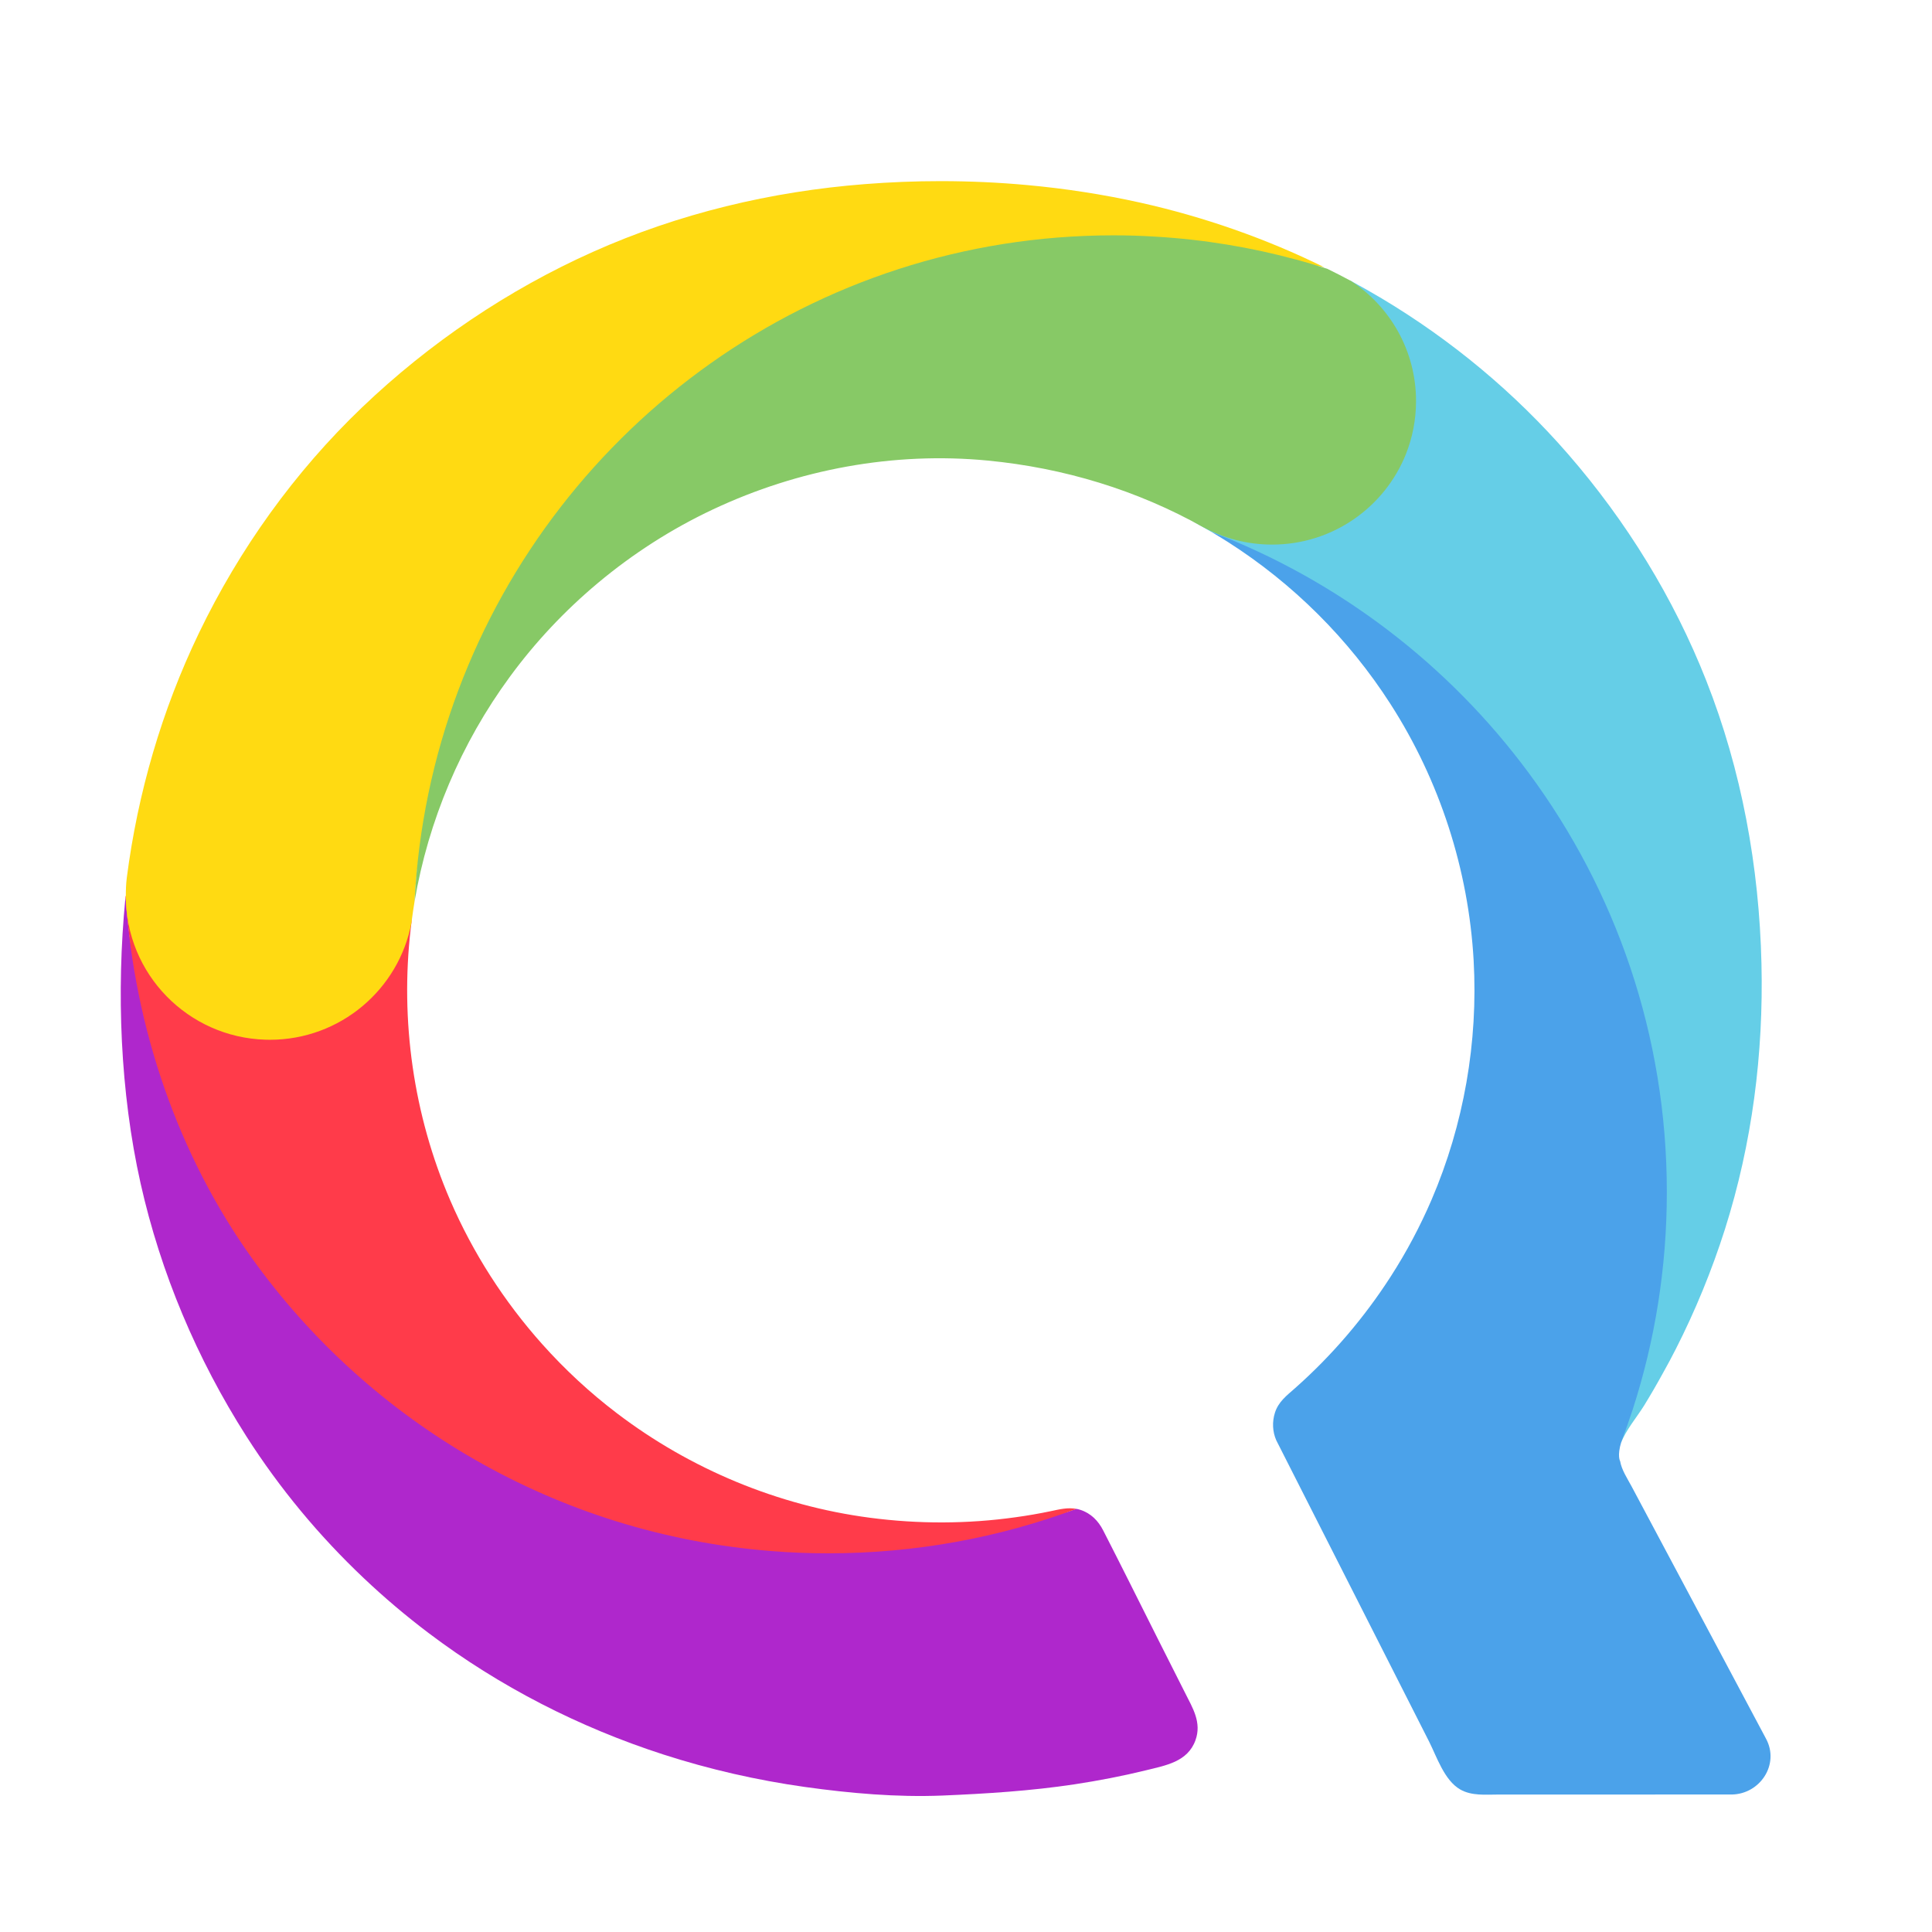
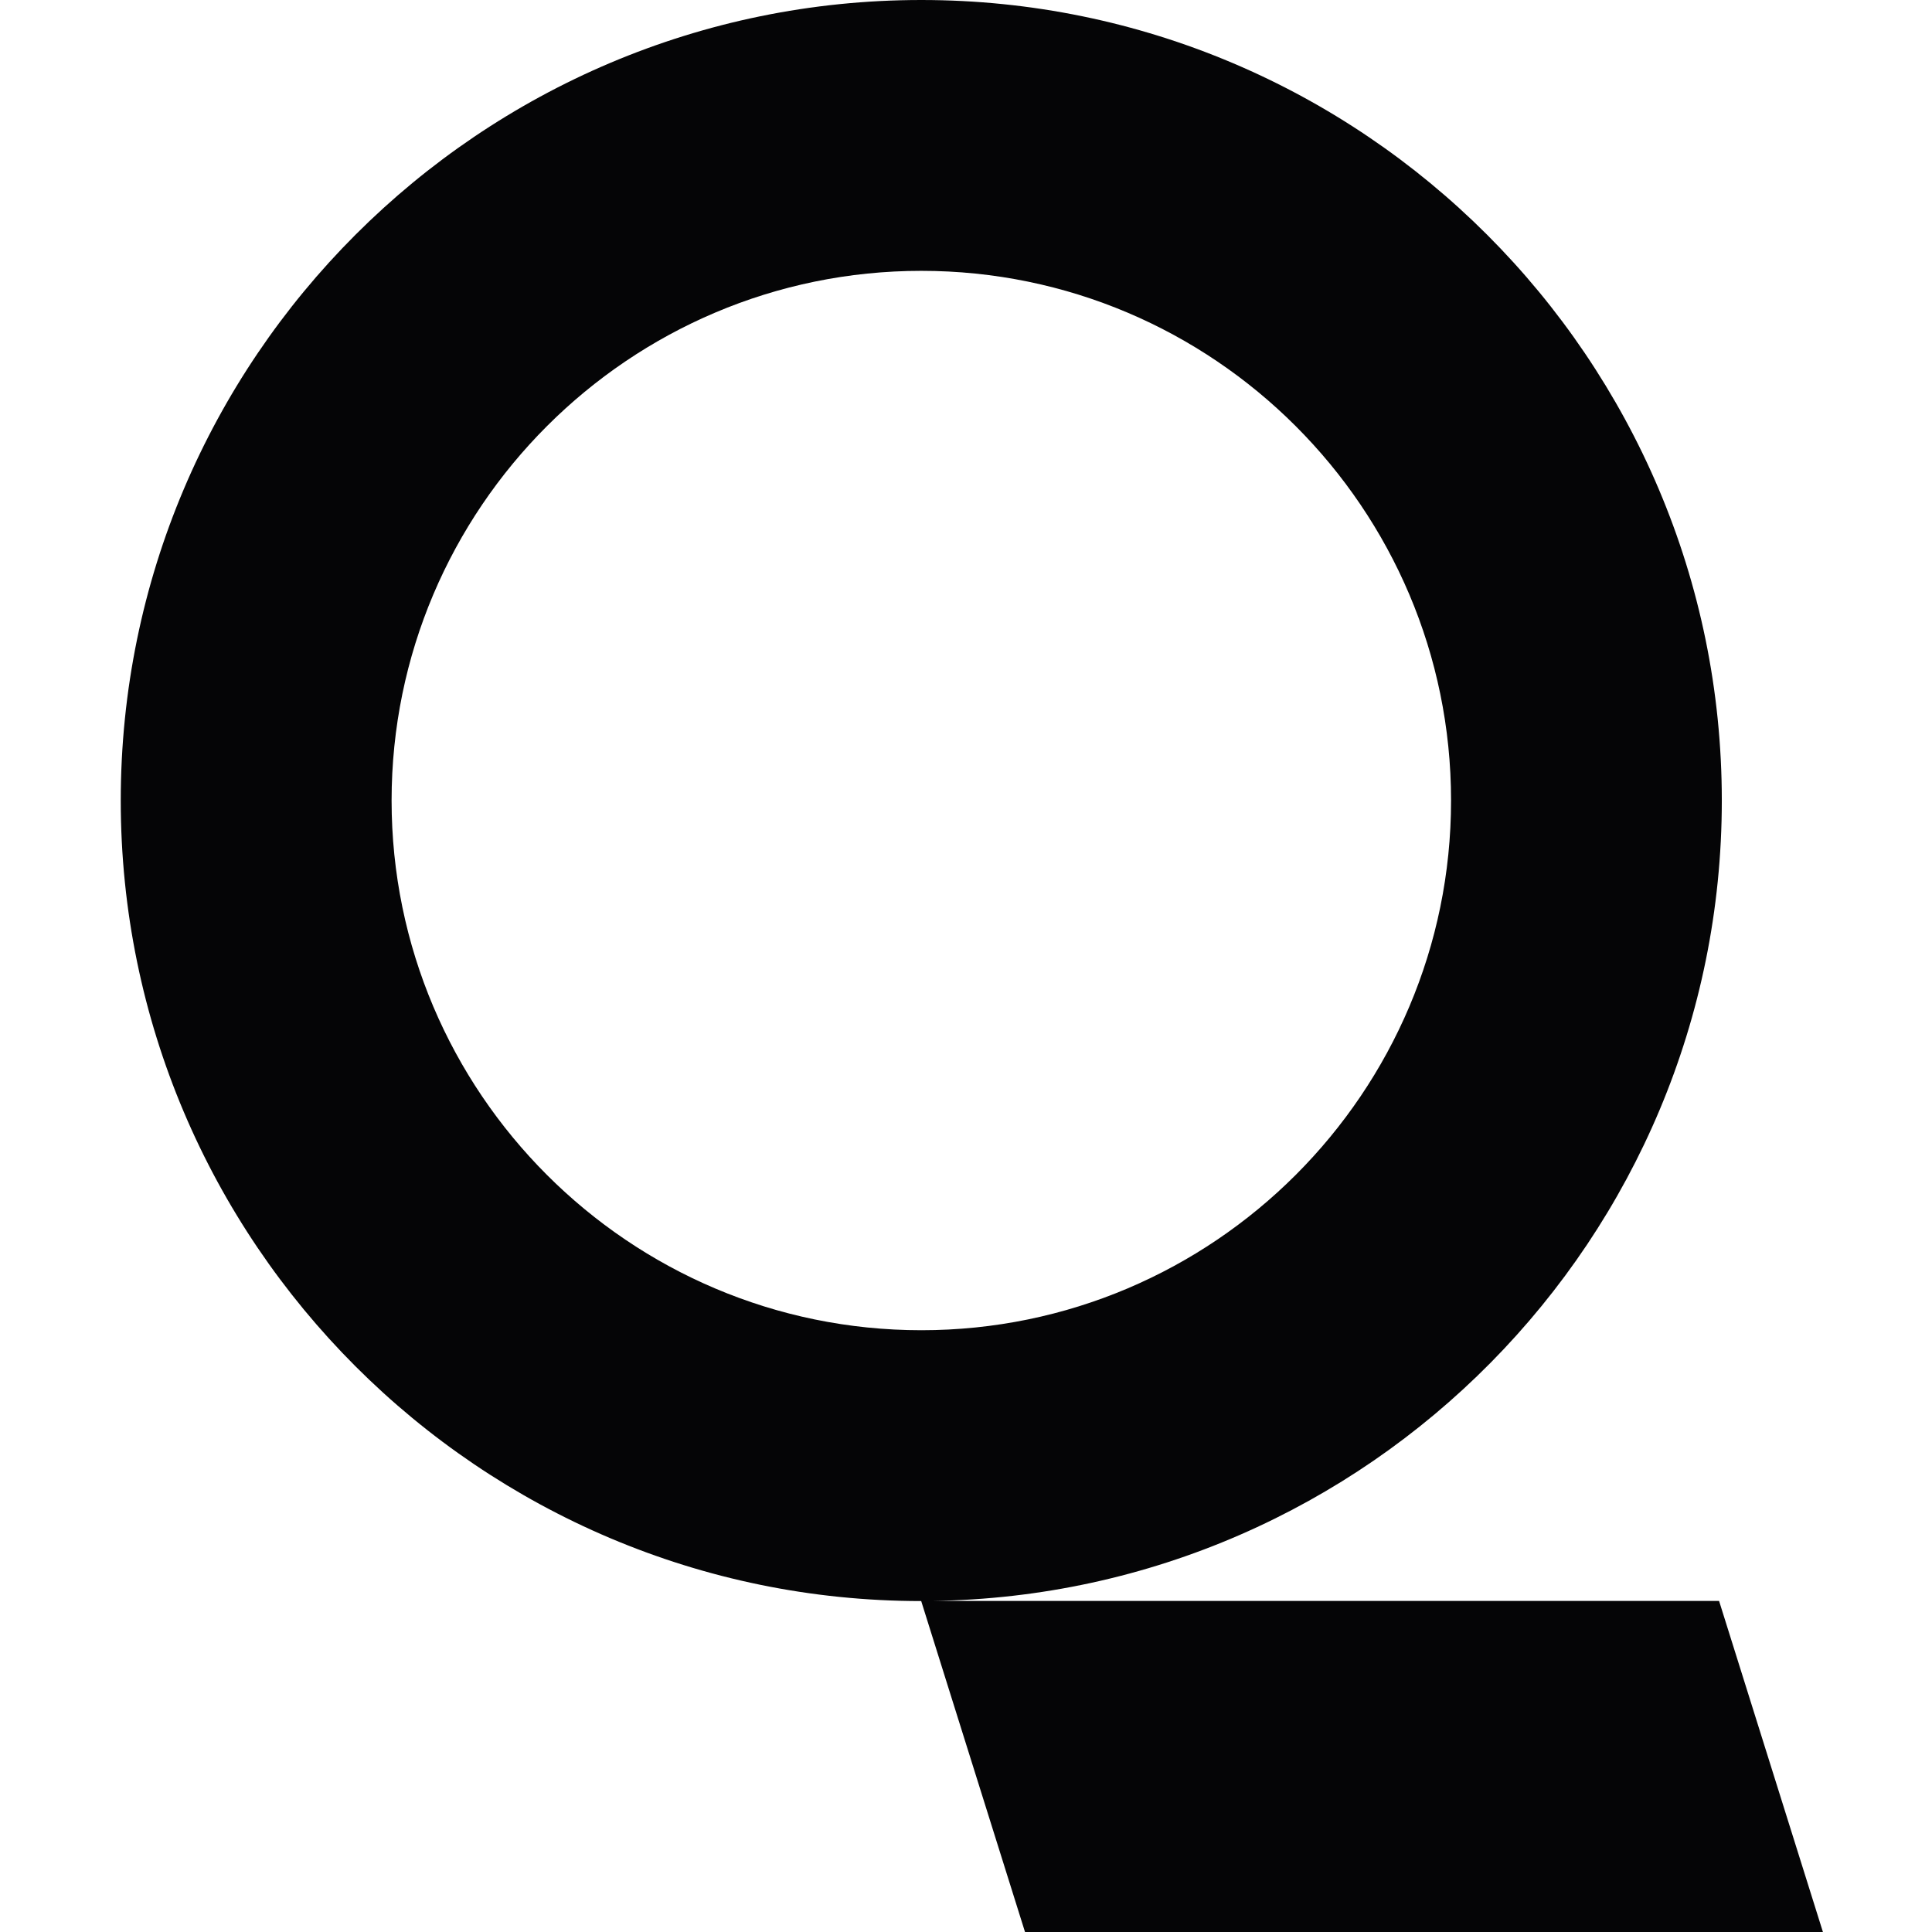
- <svg xmlns="http://www.w3.org/2000/svg" width="48" height="48" viewBox="0 0 48 48">
-   <g fill="none" fill-rule="evenodd">
-     <g>
-       <g>
-         <g>
-           <g>
-             <path fill="#AF27CC" d="M29.702 43.233c-.193.54-.74.628-1.233.75-.587.144-1.182.258-1.78.349-1.084.163-2.18.232-3.275.278-1.134.046-2.292-.056-3.414-.213-1.194-.168-2.373-.437-3.519-.807-2.093-.676-4.075-1.69-5.829-3.015-.563-.425-1.1-.88-1.612-1.364-1.11-1.05-2.093-2.233-2.917-3.523-1.229-1.926-2.13-4.059-2.63-6.287-.508-2.27-.603-4.76-.379-7.074l.006-.053c.217 3.288 1.619 7.447 7.098 12.177 5.679 4.903 14.606 3.75 16.525 3.036.03.005.06.013.09.022.265.083.453.273.576.515.445.868.879 1.742 1.317 2.613l.046.092.672 1.332c.188.375.415.733.258 1.172" transform="translate(-812 -216) translate(696) translate(30 176) translate(86 40)" />
-             <path fill="#FF3B4A" d="M3.126 22.265c.26-1.589 1.9-3.232 3.815-3.037 2.427.247 3.37 2.157 3.282 3.692l-.019.152c-.265 2.287.069 4.632.981 6.749.564 1.307 1.341 2.516 2.287 3.575.562.629 1.182 1.204 1.854 1.715 1.825 1.39 4.009 2.298 6.287 2.597 1.201.158 2.423.156 3.623-.013.292-.04.58-.09.868-.15.217-.046.422-.098.639-.057-1.92.714-3.997 1.104-6.168 1.104-.478 0-.95-.019-1.418-.057-5.327-.42-9.981-3.199-12.9-7.279-1.814-2.536-2.92-5.694-3.137-8.982" transform="translate(-812 -216) translate(696) translate(30 176) translate(86 40)" />
-             <path fill="#FFDA12" d="M23.366 4.5c-.627 0-1.253.025-1.876.074-2.33.181-4.628.73-6.762 1.685-2.11.944-4.062 2.266-5.73 3.86-1.68 1.607-3.052 3.523-4.058 5.614-.921 1.915-1.519 3.973-1.79 6.076v.001c-.019.15-.024.3-.024.455 0 1.934 1.542 3.507 3.467 3.566l.111.002c1.752 0 3.21-1.255 3.519-2.913v-.004c.014-.105.028-.21.044-.313l.001-.004.03-.193c.094-1.839.74-6.552 5.978-11.221 6.708-5.978 16.404-4.63 16.626-4.545-1.454-.715-2.993-1.253-4.574-1.606-.925-.205-1.863-.35-2.807-.436-.708-.065-1.418-.097-2.128-.098h-.027z" transform="translate(-812 -216) translate(696) translate(30 176) translate(86 40)" />
-             <path fill="#65CEE7" d="M42.855 30.542c-.326 1.024-.736 2.024-1.224 2.982-.1.197-.205.393-.314.587-.15.274-.307.545-.47.81-.175.283-.463.62-.579.944 0 0 1.078-4.557.305-9.118-.921-5.439-7.311-12.327-10.49-13.539-.06-.036-.122-.071-.184-.106V13.1c-2.093-1.114-1.992-3.505-1.443-4.812.556-1.325 2.472-2.064 5.104-1.31.259.14.513.284.765.434 1.738 1.038 3.308 2.345 4.635 3.872 1.446 1.665 2.622 3.572 3.43 5.622.883 2.235 1.317 4.636 1.373 7.033.053 2.24-.23 4.464-.908 6.603" transform="translate(-812 -216) translate(696) translate(30 176) translate(86 40)" />
-             <path fill="#87C966" d="M35.181 9.964c0 .467-.09.912-.252 1.32-.527 1.316-1.817 2.246-3.324 2.246-.617 0-1.198-.156-1.705-.43l-.001.002c-1.647-.926-3.468-1.477-5.356-1.659-2.337-.225-4.707.215-6.825 1.211-1.03.484-1.993 1.102-2.863 1.83-.819.685-1.555 1.467-2.187 2.329-1.212 1.65-2.028 3.577-2.37 5.593.094-1.839.469-3.602 1.086-5.248 2.477-6.608 8.83-11.311 16.278-11.311.355 0 .708.01 1.057.033 1.198.071 2.362.265 3.482.569h.005c.26.07.518.147.772.23.193.094.386.193.575.295l.007.004c.977.637 1.621 1.737 1.621 2.986" transform="translate(-812 -216) translate(696) translate(30 176) translate(86 40)" />
-             <path fill="#4BA2EA" d="M35.506 43.27c.193.384.378.96.771 1.188.285.164.628.127.944.127l5.81-.001c.698-.014 1.188-.748.846-1.385l-1.101-2.068-2.244-4.21c-.104-.194-.242-.399-.28-.618 0 0-.081-.128.031-.487.102-.268.197-.539.286-.812.547-1.697.843-3.507.843-5.386 0-3.897-1.272-7.497-3.428-10.41-1.986-2.687-4.722-4.789-7.9-6 .14.082.279.167.417.254 1.619 1.031 3.007 2.412 4.043 4.026 1.224 1.904 1.94 4.113 2.068 6.372.114 2.028-.243 4.08-1.045 5.947-.284.66-.622 1.297-1.01 1.9-.662 1.03-1.465 1.97-2.382 2.782-.208.184-.413.336-.5.611-.071.224-.061.47.034.685l3.797 7.485z" transform="translate(-812 -216) translate(696) translate(30 176) translate(86 40)" />
-           </g>
-         </g>
-       </g>
-     </g>
-   </g>
+ <svg xmlns="http://www.w3.org/2000/svg" width="48" height="48">
+   <path d="M23.16 39.775c10.843-.146 19.618-9.01 19.618-19.886C42.778 8.922 33.856 0 22.89 0 11.922 0 3 8.922 3 19.89c0 10.965 8.921 19.887 19.887 19.888L25.466 48H45.29l-2.58-8.225H23.16zM9.729 19.889c0-7.257 5.904-13.16 13.161-13.16s13.161 5.903 13.161 13.16c0 7.257-5.904 13.16-13.16 13.16-7.258 0-13.162-5.903-13.162-13.16z" fill="#050506" fill-rule="evenodd" />
</svg>
